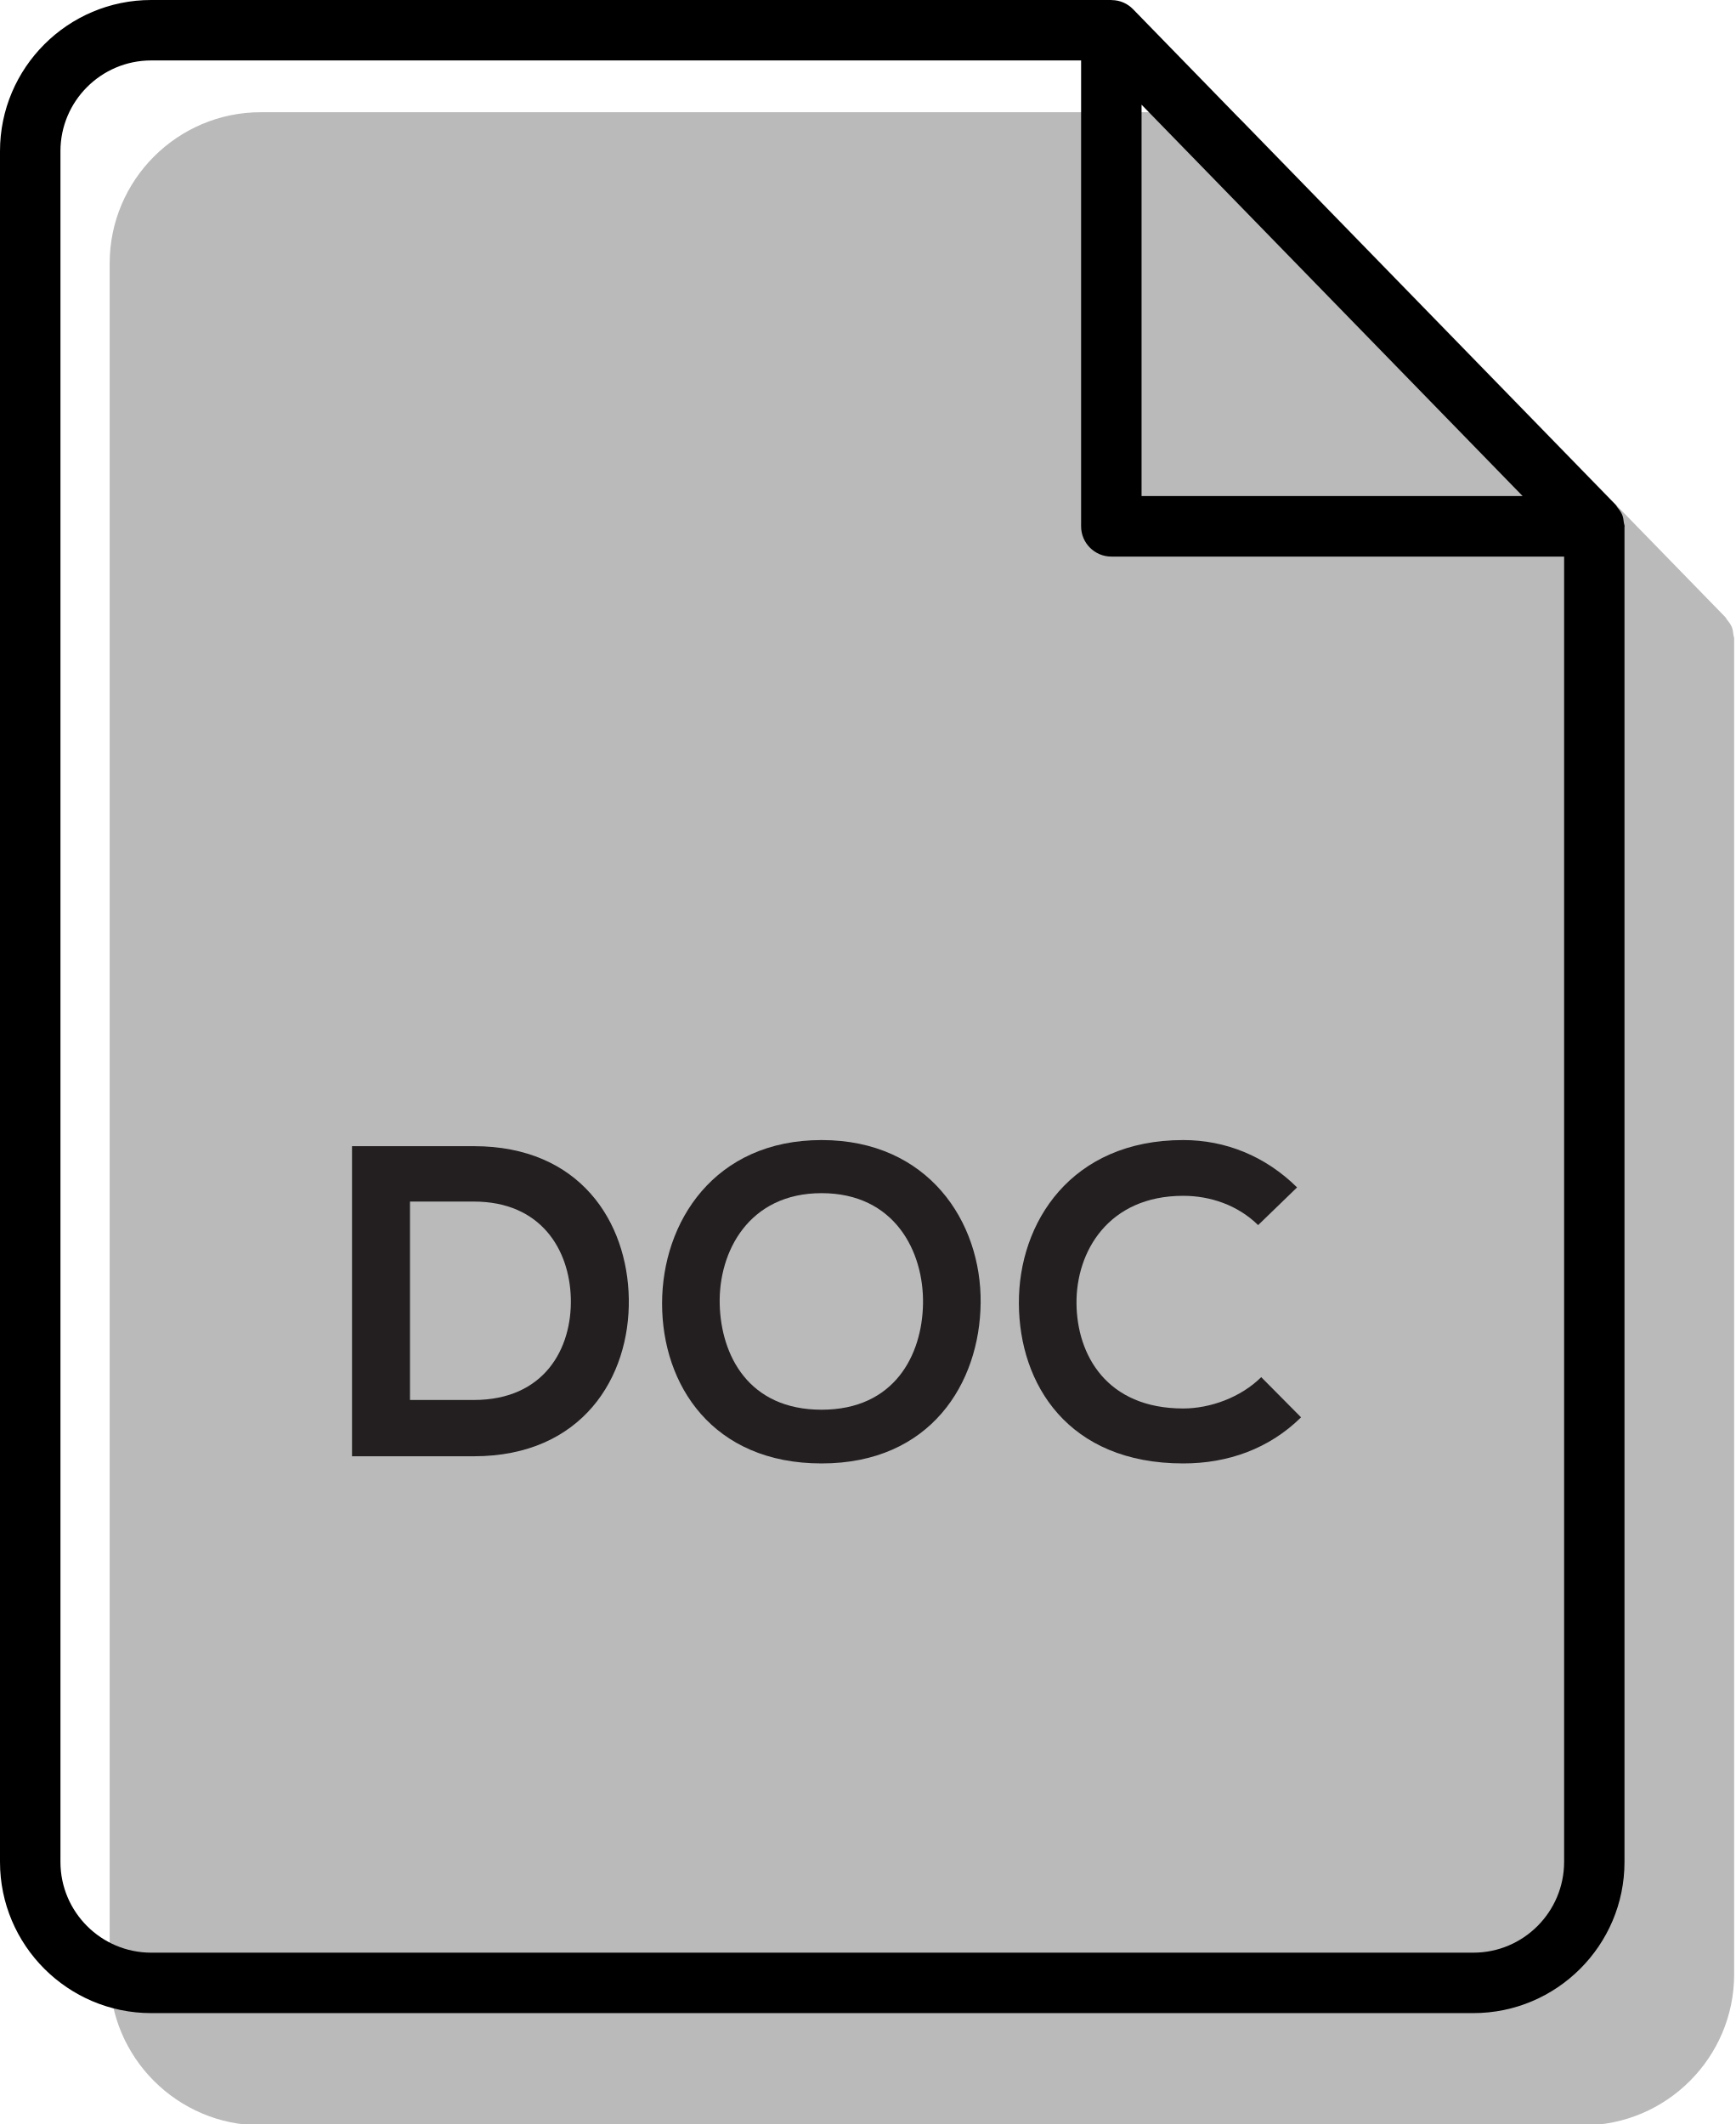
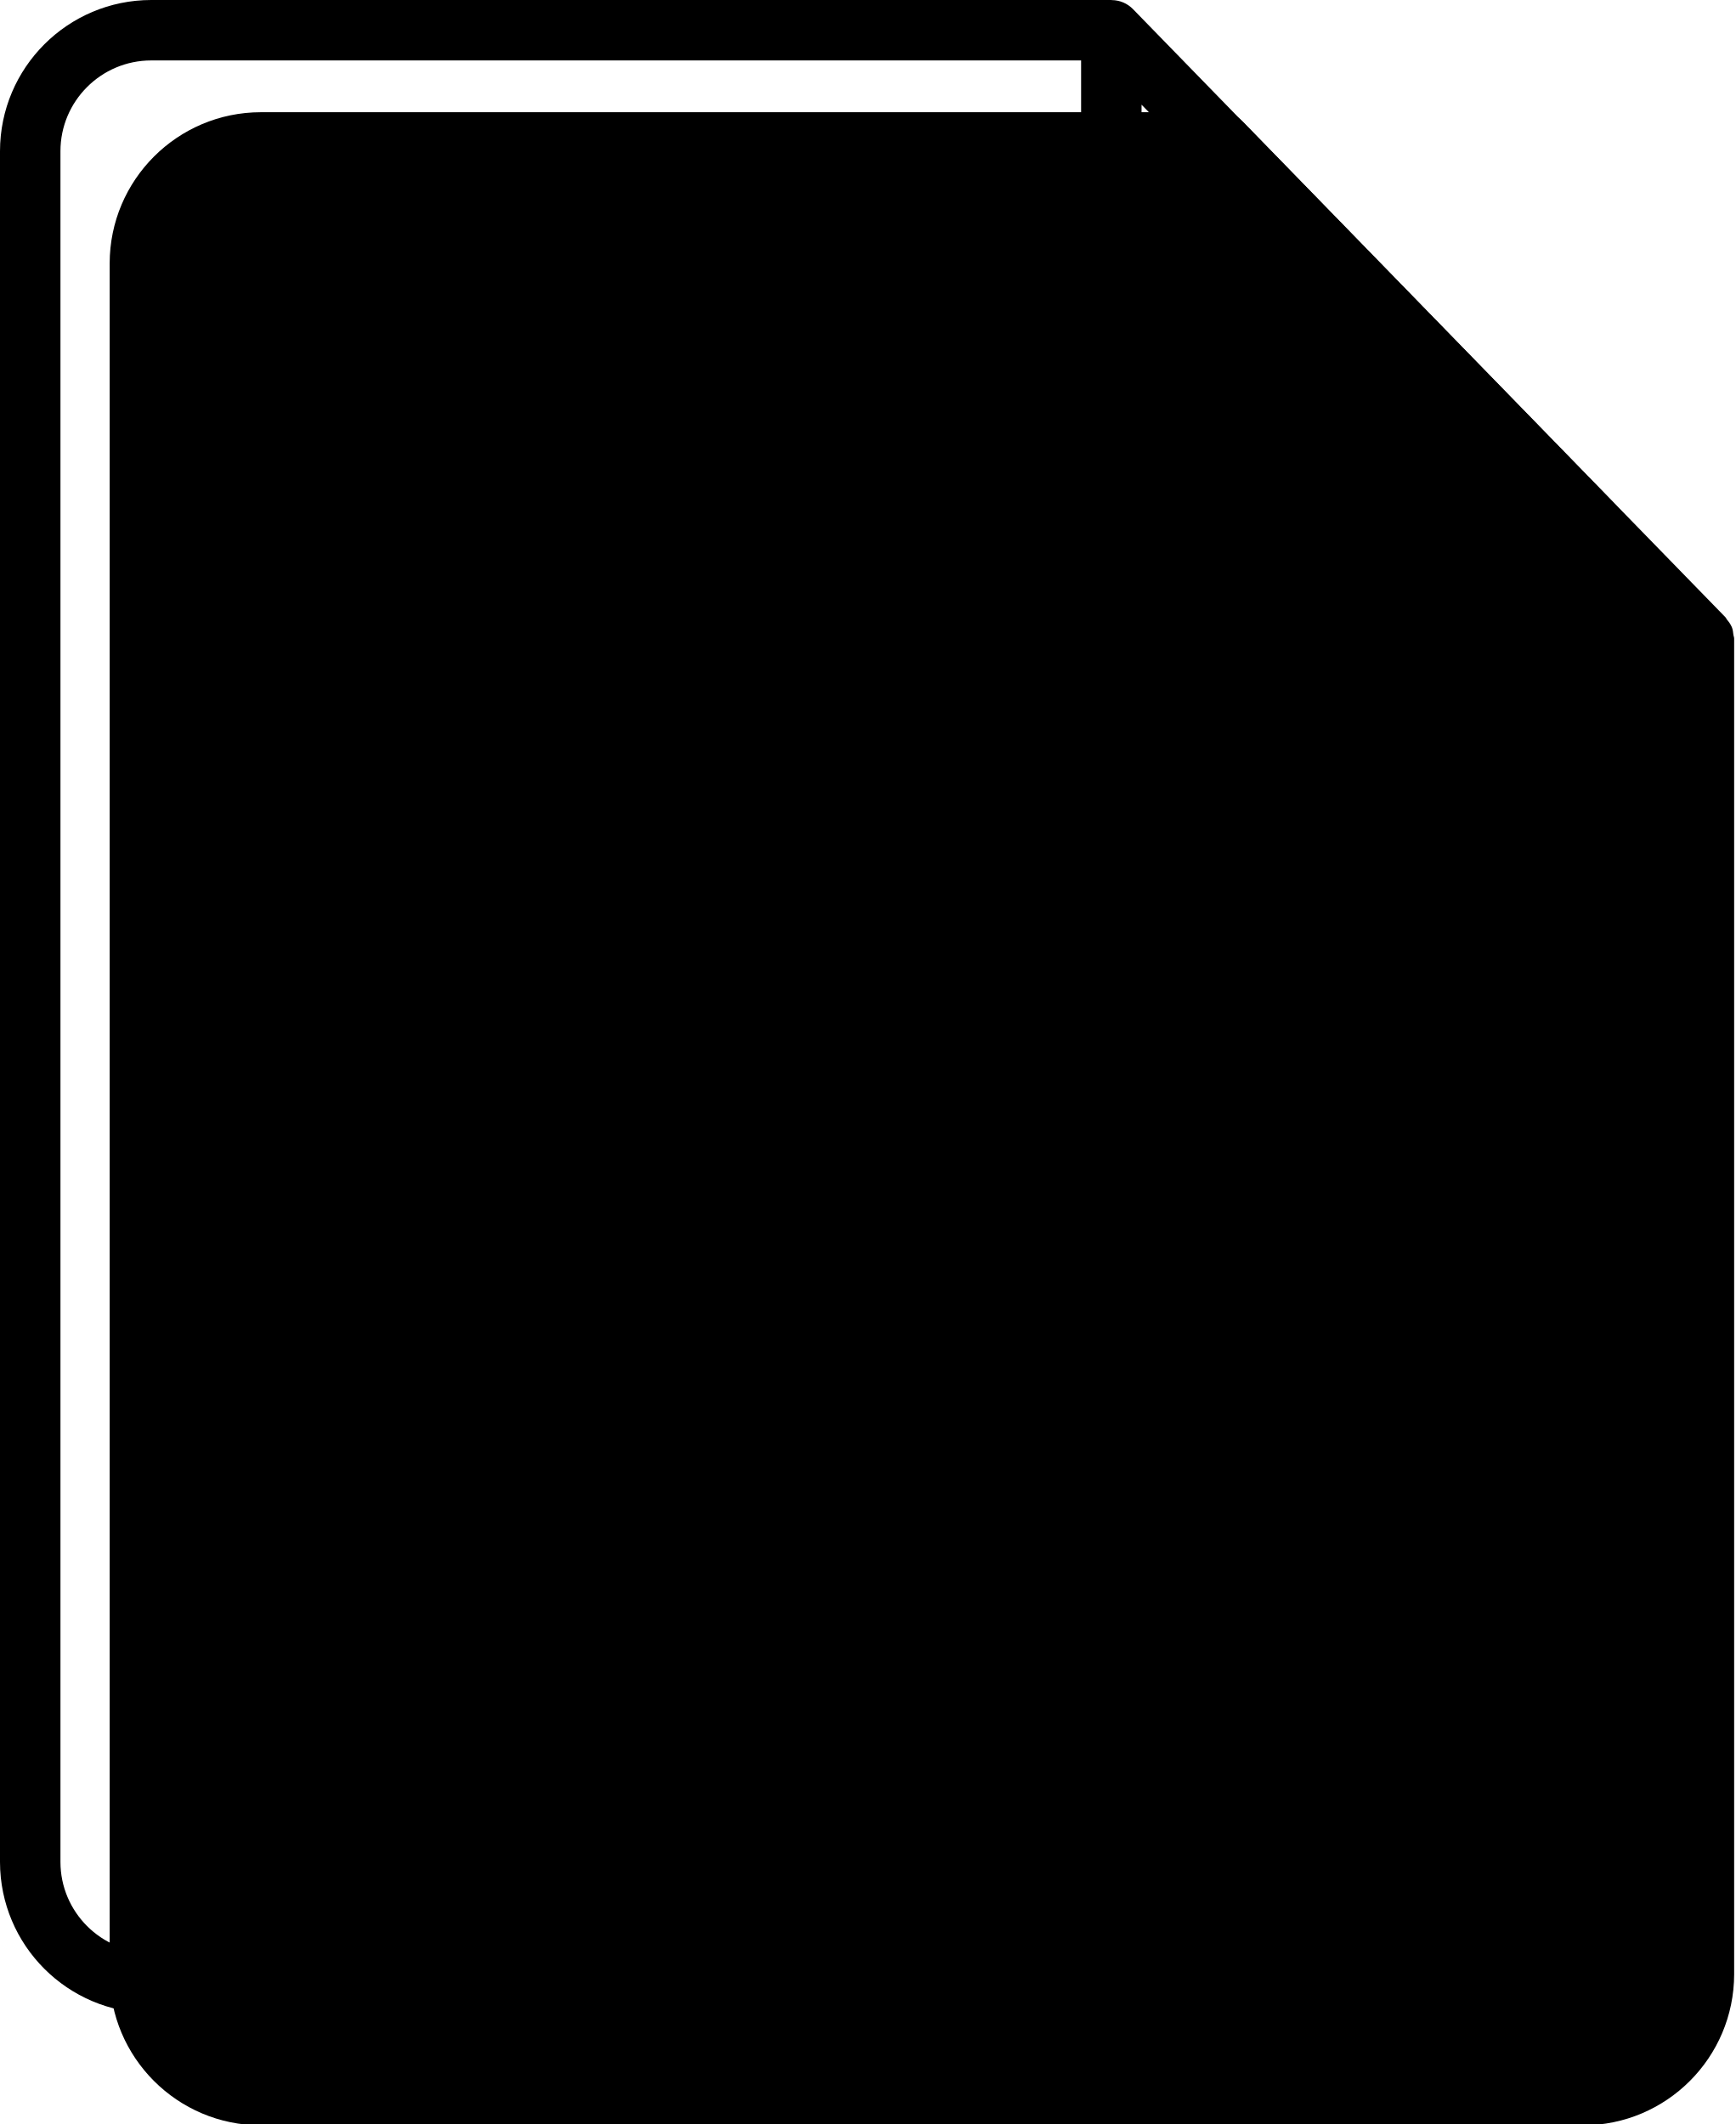
- <svg xmlns="http://www.w3.org/2000/svg" version="1.1" id="Capa_1" x="0px" y="0px" viewBox="0 0 19.607 24" style="enable-background:new 0 0 19.607 24;" xml:space="preserve">
-   <style type="text/css">
- 	.st0{fill:#BABABA;}
- 	.st1{fill:#231F20;}
- </style>
-   <path class="st0" d="M19.592,7.219V7.215l0,0l0,0c0-0.014-0.006-0.026-0.008-0.039c-0.004-0.03-0.006-0.06-0.018-0.089  c-0.013-0.032-0.033-0.059-0.055-0.085c-0.006-0.008-0.009-0.017-0.016-0.025l-0.002-0.003c-0.001-0.001-0.002-0.002-0.003-0.003  l-5.451-5.599l-0.001-0.001C13.977,1.309,13.893,1.27,13.8,1.269h-0.001c-0.002,0-0.003-0.001-0.005-0.001H2.947  c-0.942,0-1.708,0.766-1.708,1.708v19.331c0,0.942,0.767,1.708,1.708,1.708h14.937c0.942,0,1.708-0.766,1.708-1.707V7.221  C19.592,7.22,19.592,7.219,19.592,7.219z" />
-   <path d="M18.354,5.951V5.947l0,0l0,0c0-0.014-0.006-0.026-0.008-0.039c-0.004-0.03-0.006-0.06-0.018-0.089  c-0.013-0.032-0.033-0.059-0.055-0.085c-0.006-0.008-0.009-0.017-0.016-0.025l-0.002-0.003c-0.001-0.001-0.002-0.002-0.003-0.003  l-5.451-5.599L12.8,0.103c-0.061-0.062-0.145-0.101-0.238-0.102h-0.001C12.559,0.001,12.557,0,12.556,0H1.708  C0.767,0,0,0.766,0,1.708v19.331c0,0.942,0.767,1.708,1.708,1.708h14.937c0.942,0,1.708-0.766,1.708-1.707V5.953  C18.354,5.952,18.354,5.952,18.354,5.951z M12.897,1.183l4.305,4.422h-4.305C12.897,5.605,12.897,1.183,12.897,1.183z   M16.646,22.064H1.708c-0.565,0-1.025-0.46-1.025-1.025V1.708c0-0.565,0.46-1.025,1.025-1.025h10.506v5.264  c0,0.189,0.153,0.342,0.342,0.342h5.115v14.75C17.67,21.604,17.211,22.064,16.646,22.064z" />
-   <g>
-     <path class="st1" d="M7.104,14.674c0.015,0.886-0.525,1.781-1.751,1.781c-0.431,0-0.946,0-1.376,0v-3.504c0.43,0,0.946,0,1.376,0   C6.554,12.951,7.089,13.808,7.104,14.674z M4.632,15.819h0.721c0.796,0,1.111-0.58,1.096-1.151   c-0.015-0.545-0.335-1.091-1.096-1.091H4.632V15.819z" />
-     <path class="st1" d="M11.079,14.724c-0.01,0.905-0.565,1.812-1.797,1.812c-1.231,0-1.802-0.886-1.802-1.807   s0.591-1.847,1.802-1.847C10.489,12.882,11.09,13.808,11.079,14.724z M8.131,14.738c0.015,0.576,0.325,1.191,1.151,1.191   c0.826,0,1.136-0.621,1.146-1.196c0.01-0.591-0.32-1.251-1.146-1.251C8.457,13.482,8.116,14.147,8.131,14.738z" />
-     <path class="st1" d="M14.699,16.015c-0.36,0.355-0.826,0.521-1.331,0.521c-1.302,0-1.853-0.896-1.857-1.807   c-0.005-0.916,0.591-1.847,1.857-1.847c0.476,0,0.926,0.18,1.286,0.535l-0.44,0.426c-0.23-0.226-0.541-0.331-0.846-0.331   c-0.846,0-1.212,0.631-1.206,1.217c0.005,0.58,0.34,1.186,1.206,1.186c0.305,0,0.65-0.125,0.881-0.354L14.699,16.015z" />
-   </g>
+ <svg xmlns="http://www.w3.org/2000/svg" class="icon file-icon file-icon--doc" viewBox="0 0 19.607 24">
+   <path class="file-icon__shadow" d="M19.592 7.219v-.004c0-.014-.006-.026-.008-.039-.004-.03-.006-.06-.018-.089a.318.318 0 0 0-.055-.085c-.006-.008-.009-.017-.016-.025l-.002-.003-.003-.003-5.451-5.599-.001-.001a.338.338 0 0 0-.238-.102h-.001l-.005-.001H2.947a1.71 1.71 0 0 0-1.708 1.708v19.331a1.71 1.71 0 0 0 1.708 1.708h14.937a1.71 1.71 0 0 0 1.708-1.707V7.221v-.002z" />
+   <path class="file-icon__outline" d="M18.354 5.951v-.004c0-.014-.006-.026-.008-.039-.004-.03-.006-.06-.018-.089a.318.318 0 0 0-.055-.085c-.006-.008-.009-.017-.016-.025l-.002-.003-.003-.003L12.801.104 12.8.103a.338.338 0 0 0-.238-.102h-.001L12.556 0H1.708A1.71 1.71 0 0 0 0 1.708v19.331a1.71 1.71 0 0 0 1.708 1.708h14.937a1.71 1.71 0 0 0 1.708-1.707V5.953l.001-.002zm-5.457-4.768l4.305 4.422h-4.305V1.183zm3.749 20.881H1.708c-.565 0-1.025-.46-1.025-1.025V1.708c0-.565.46-1.025 1.025-1.025h10.506v5.264c0 .189.153.342.342.342h5.115v14.75a1.027 1.027 0 0 1-1.025 1.025z" />
+   <path class="file-icon__type" d="M7.104 14.674c.015.886-.525 1.781-1.751 1.781H3.977v-3.504h1.376c1.201 0 1.736.857 1.751 1.723zm-2.472 1.145h.721c.796 0 1.111-.58 1.096-1.151-.015-.545-.335-1.091-1.096-1.091h-.721v2.242zM11.079 14.724c-.01.905-.565 1.812-1.797 1.812-1.231 0-1.802-.886-1.802-1.807s.591-1.847 1.802-1.847c1.207 0 1.808.926 1.797 1.842zm-2.948.014c.015.576.325 1.191 1.151 1.191s1.136-.621 1.146-1.196c.01-.591-.32-1.251-1.146-1.251-.825 0-1.166.665-1.151 1.256zM14.699 16.015c-.36.355-.826.521-1.331.521-1.302 0-1.853-.896-1.857-1.807-.005-.916.591-1.847 1.857-1.847.476 0 .926.18 1.286.535l-.44.426a1.201 1.201 0 0 0-.846-.331c-.846 0-1.212.631-1.206 1.217.005.58.34 1.186 1.206 1.186.305 0 .65-.125.881-.354l.45.454z" />
</svg>
